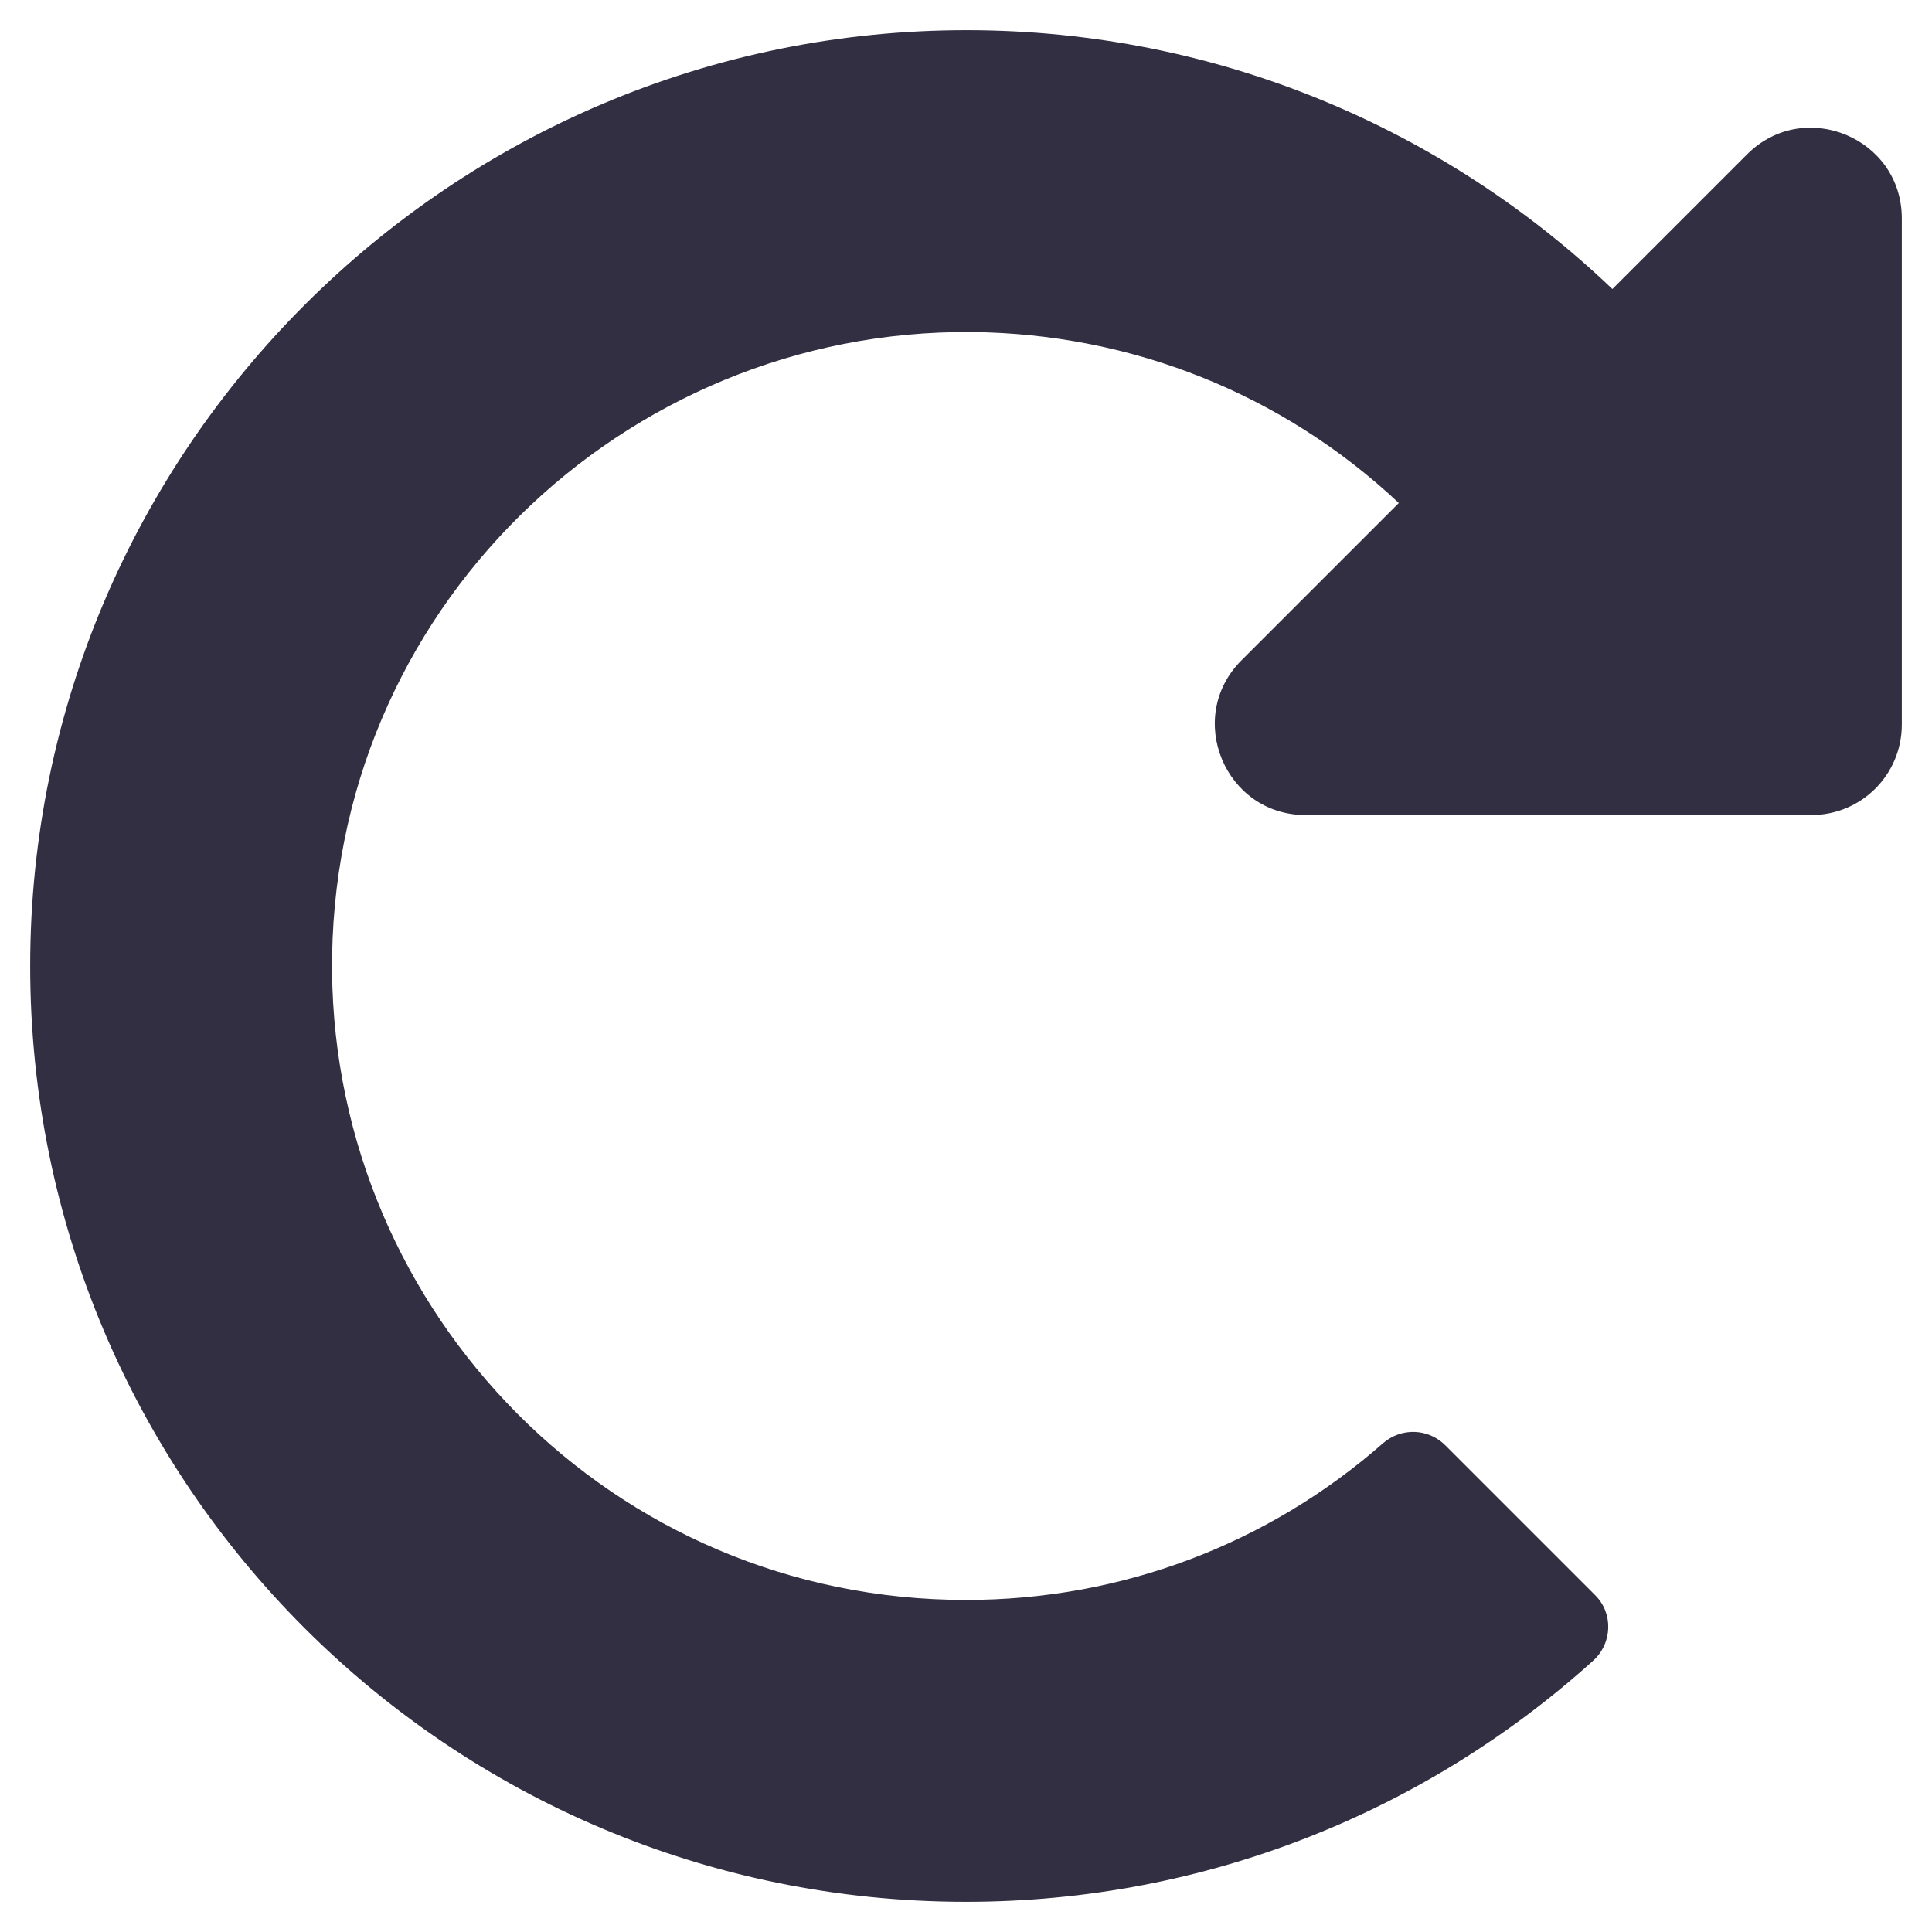
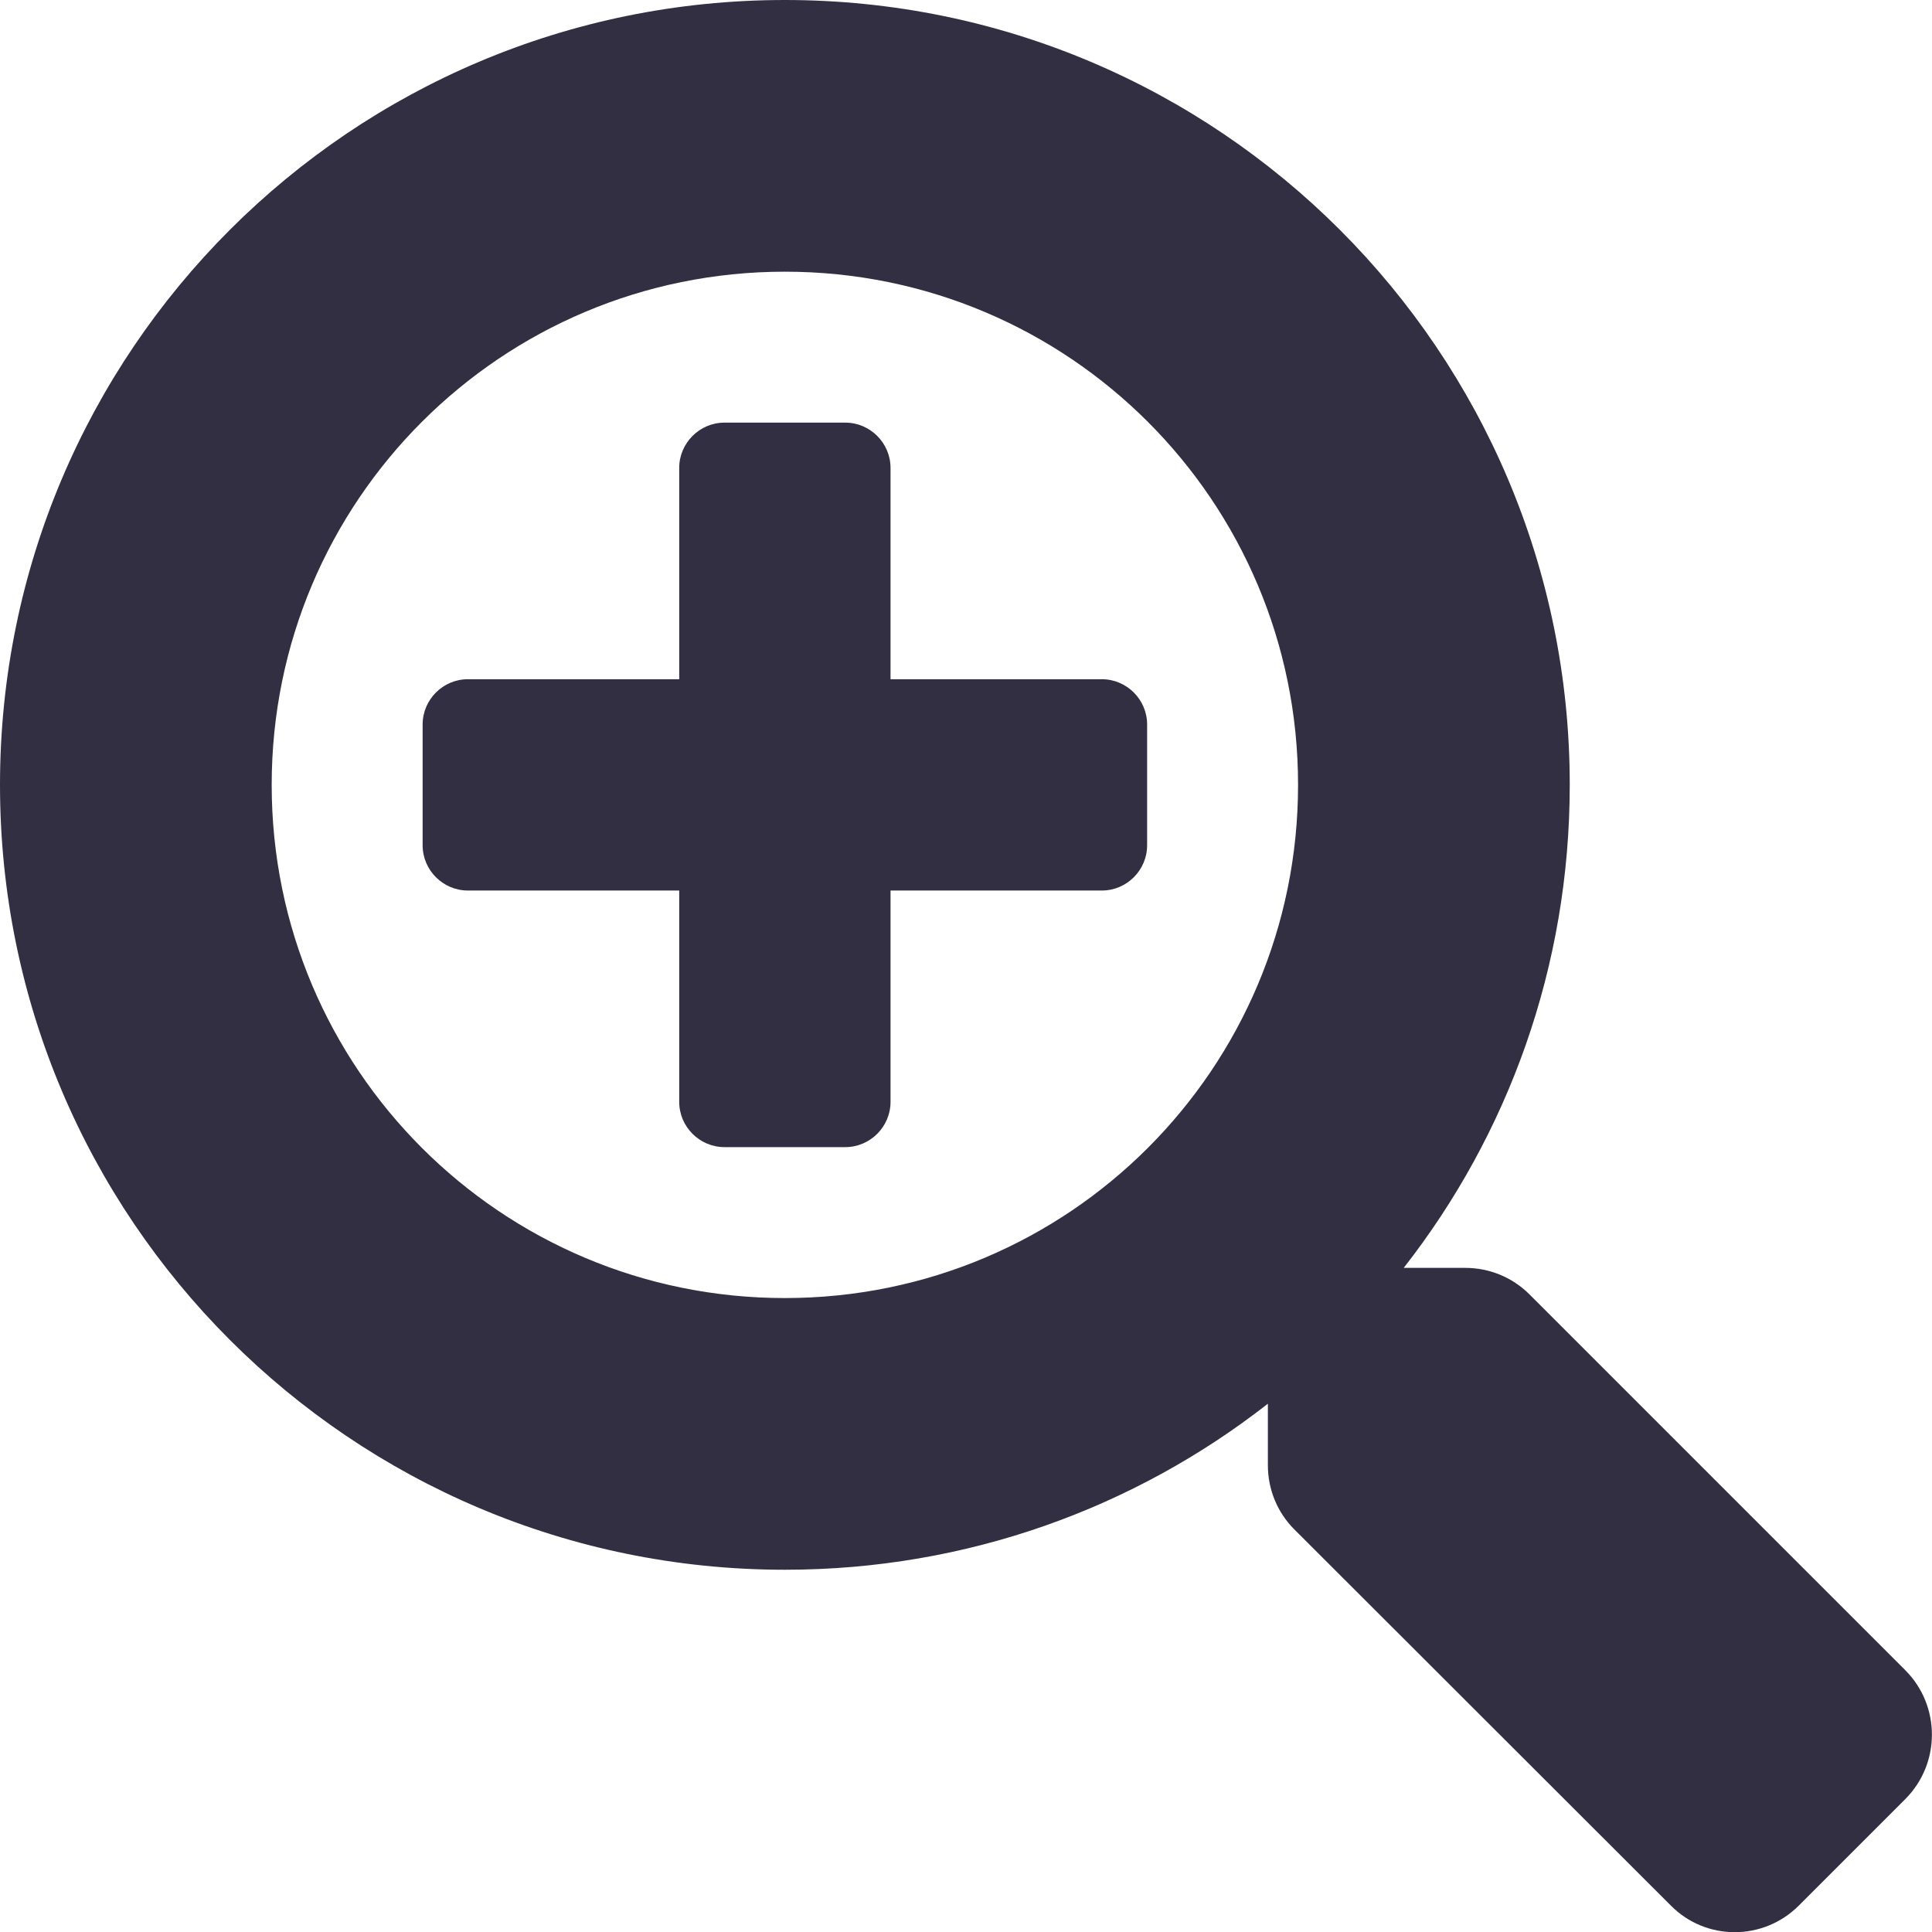
<svg xmlns="http://www.w3.org/2000/svg" version="1.1" id="Layer_1" x="0px" y="0px" viewBox="0 0 512 512" style="enable-background:new 0 0 512 512;" xml:space="preserve">
  <style type="text/css">
	.st0{fill:#322F42;}
</style>
-   <path class="st0" d="M8,256c0,137,111,248,248,248c63.9,0,122.2-24.2,166.2-63.9c5.1-4.6,5.4-12.6,0.5-17.4L383,383  c-4.5-4.5-11.6-4.7-16.4-0.6C336,409.3,297.1,424,256,424c-93.8,0-167.2-76-168-166.6C87.2,162,165.1,87.2,257.5,88  c42.4,0.4,82.4,16.4,113.2,45.3L329,175c-15.1,15.1-4.4,41,17,41H480c13.3,0,24-10.7,24-24V57.9c0-21.4-25.9-32.1-41-17l-35.7,35.7  C382.9,34.2,322.7,8.1,256.5,8C119.6,7.8,8,119.2,8,256z" />
+   <path class="st0" d="M304,192v32c0,6.6-5.4,12-12,12h-56v56c0,6.6-5.4,12-12,12h-32c-6.6,0-12-5.4-12-12v-56h-56  c-6.6,0-12-5.4-12-12v-32c0-6.6,5.4-12,12-12h56v-56c0-6.6,5.4-12,12-12h32c6.6,0,12,5.4,12,12v56h56C298.6,180,304,185.4,304,192z   M505,476.7L476.7,505c-9.4,9.4-24.6,9.4-33.9,0L343,405.3c-4.5-4.5-7-10.6-7-17V372c-35.3,27.6-79.7,44-128,44  C93.1,416,0,322.9,0,208S93.1,0,208,0s208,93.1,208,208c0,48.3-16.4,92.7-44,128h16.3c6.4,0,12.5,2.5,17,7l99.7,99.7  C514.3,452.1,514.3,467.3,505,476.7z M344,208c0-75.2-60.8-136-136-136S72,132.8,72,208s60.8,136,136,136S344,283.2,344,208z" />
</svg>
